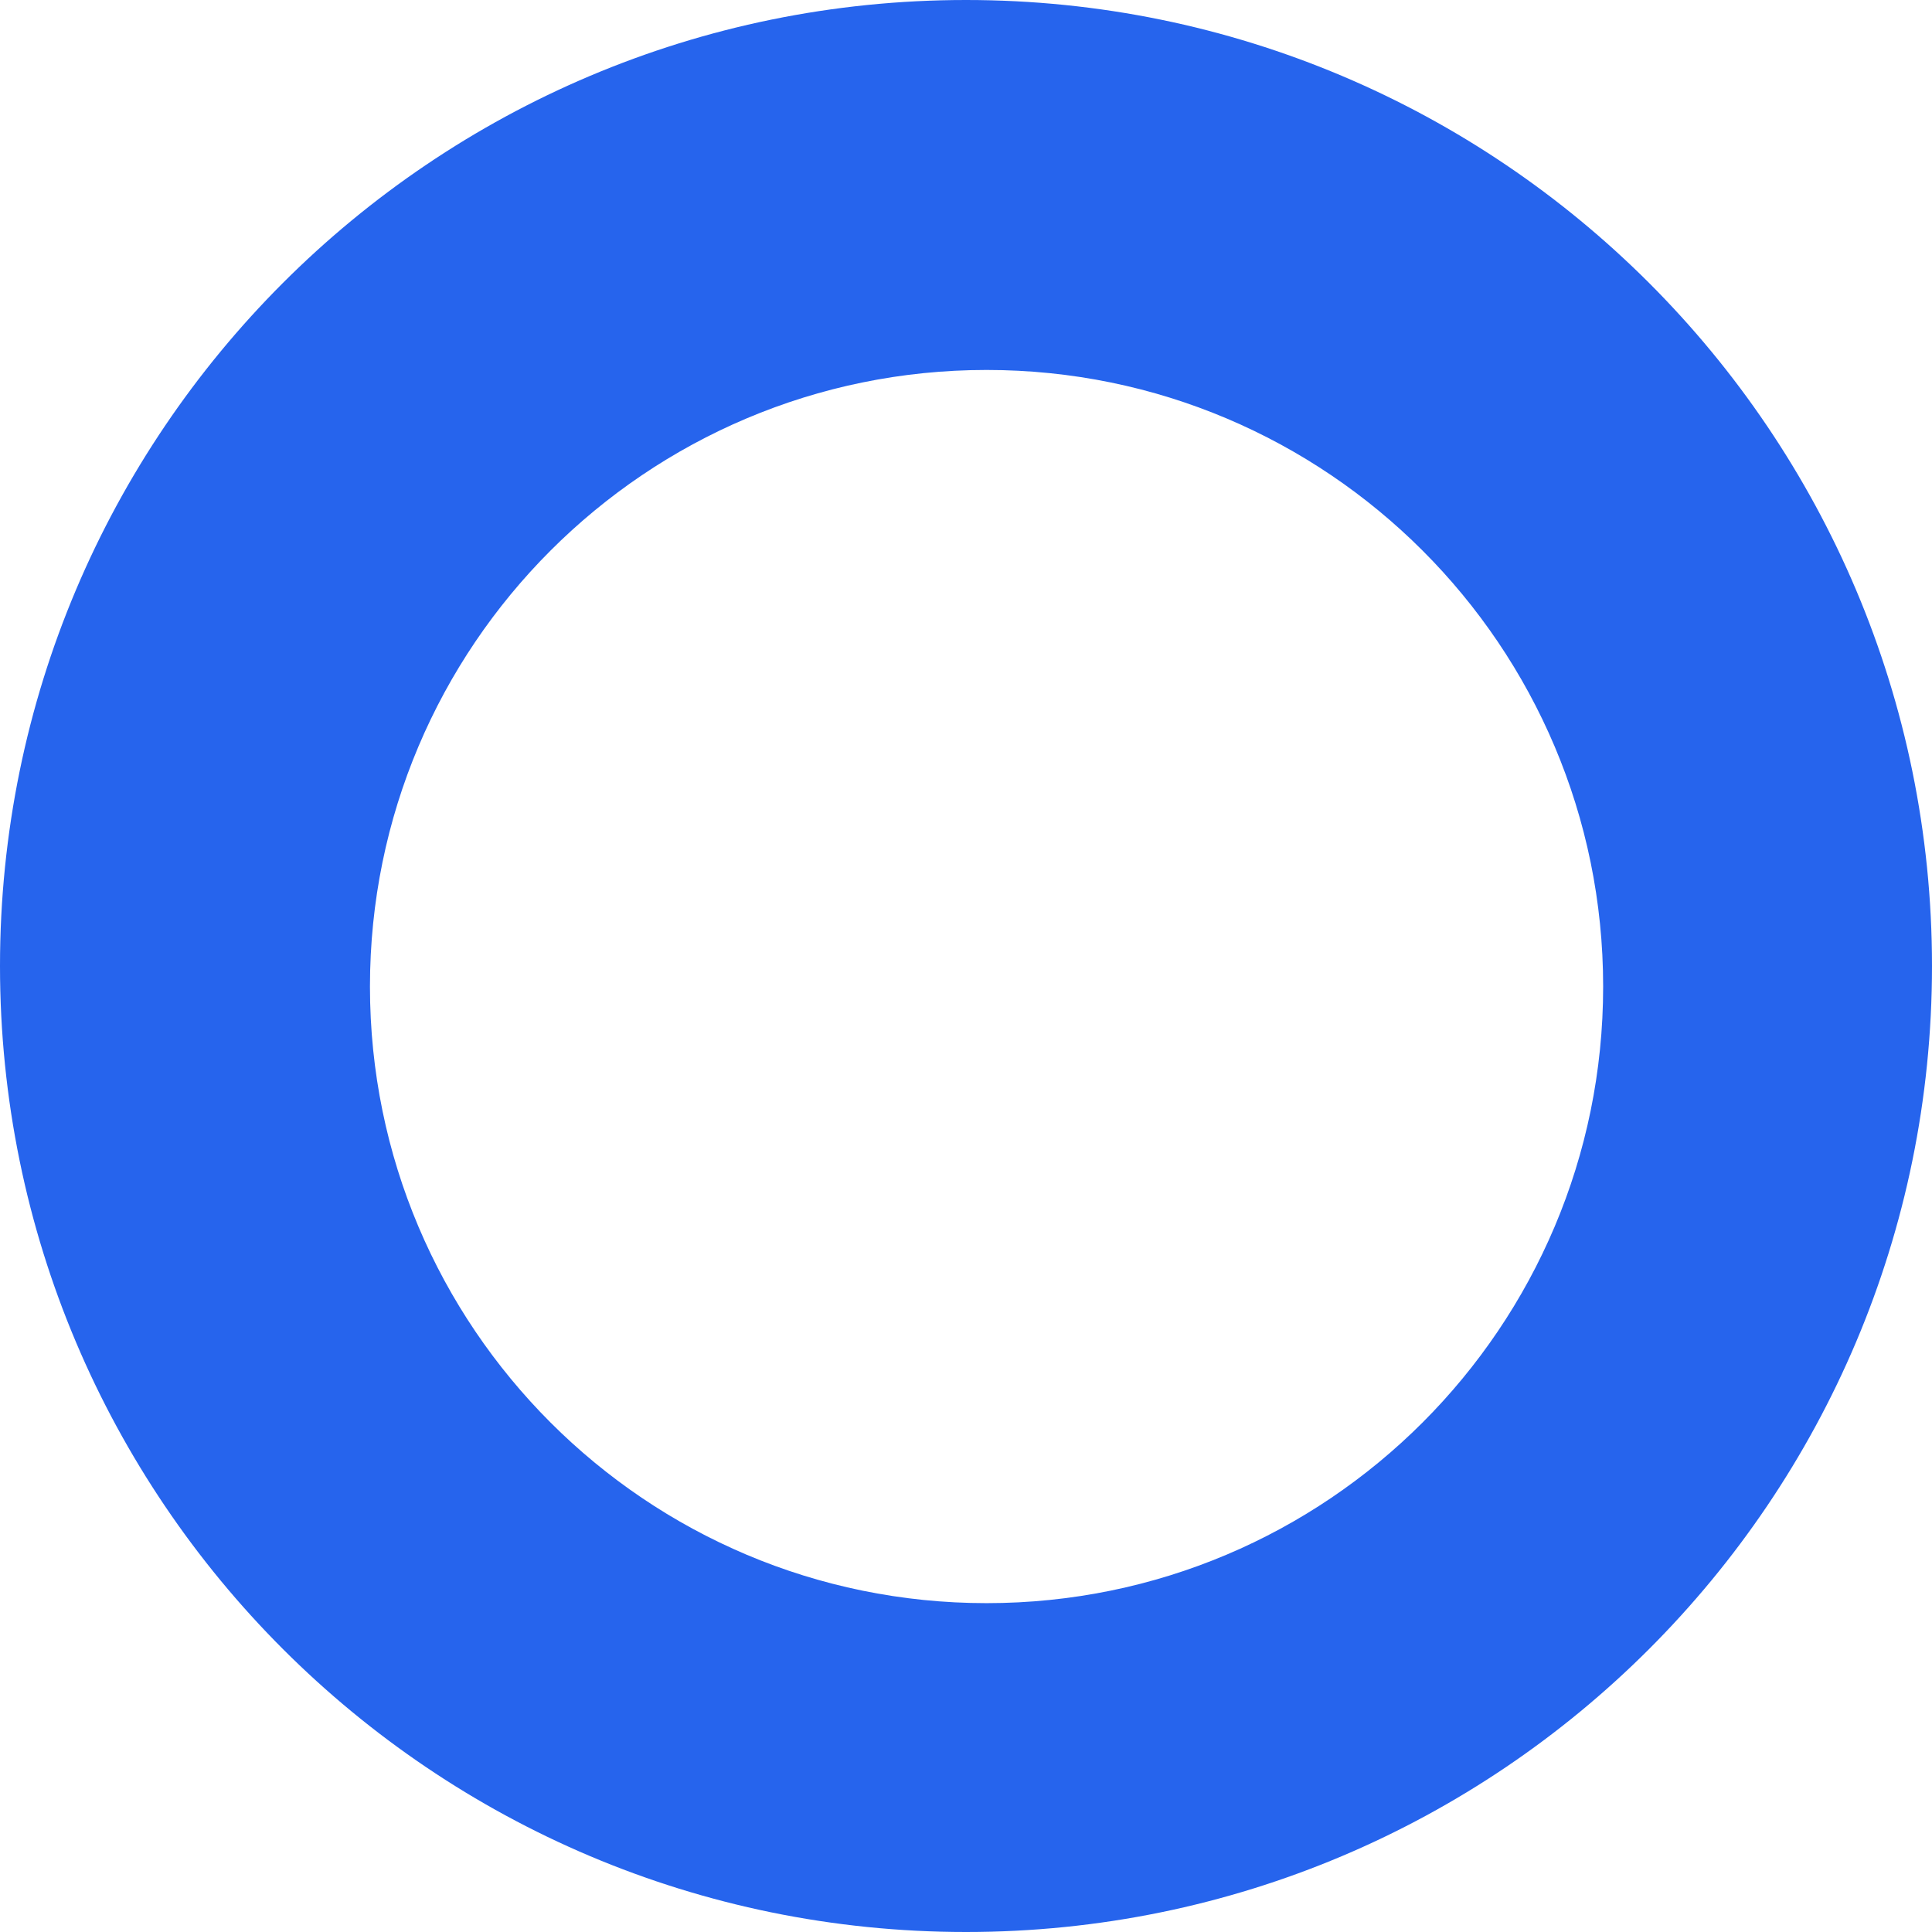
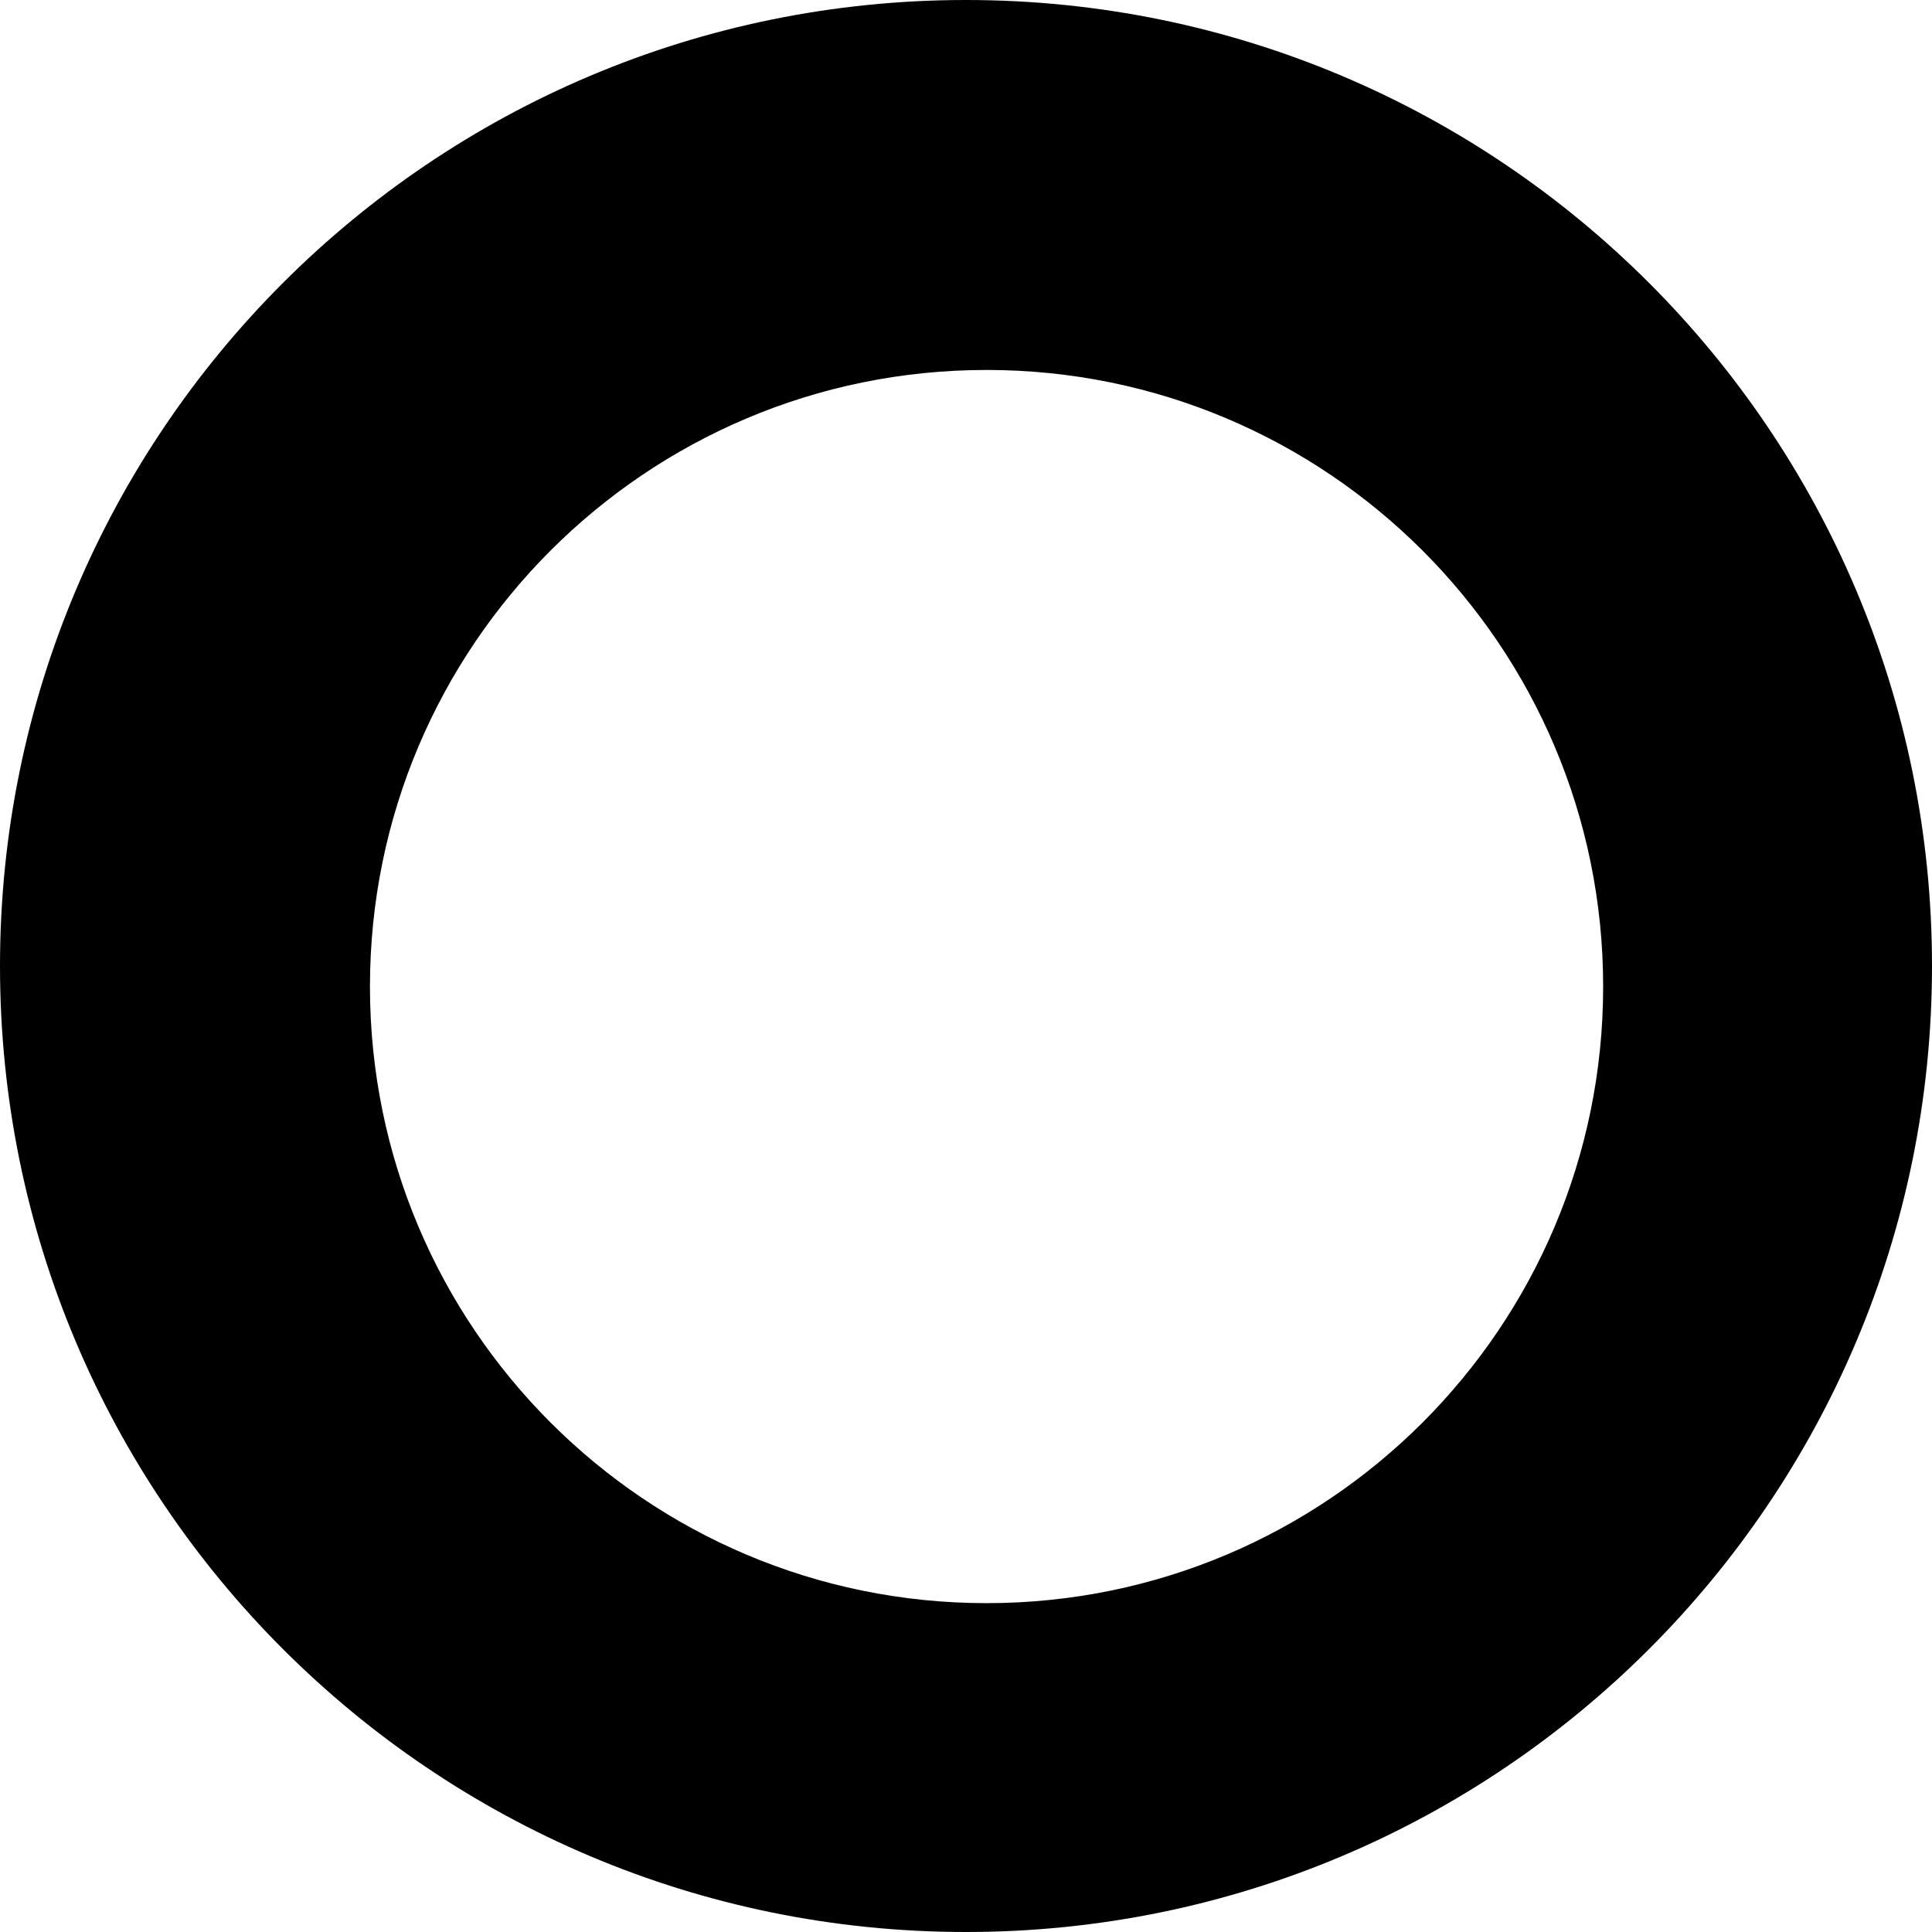
<svg xmlns="http://www.w3.org/2000/svg" width="47" height="47" viewBox="0 0 47 47" fill="none">
-   <path d="M23.5 0C36.479 0 47 10.521 47 23.5C47 36.479 36.479 47 23.5 47C10.521 47 0 36.479 0 23.5C0 10.521 10.521 0 23.5 0ZM24 9C15.716 9 9 15.716 9 24C9 32.284 15.716 39 24 39C32.284 39 39 32.284 39 24C39 15.716 32.284 9 24 9Z" fill="#2664ED" />
+   <path d="M23.5 0C36.479 0 47 10.521 47 23.5C47 36.479 36.479 47 23.5 47C10.521 47 0 36.479 0 23.5C0 10.521 10.521 0 23.5 0ZM24 9C15.716 9 9 15.716 9 24C9 32.284 15.716 39 24 39C32.284 39 39 32.284 39 24C39 15.716 32.284 9 24 9Z" fill="currentColor" />
</svg>
